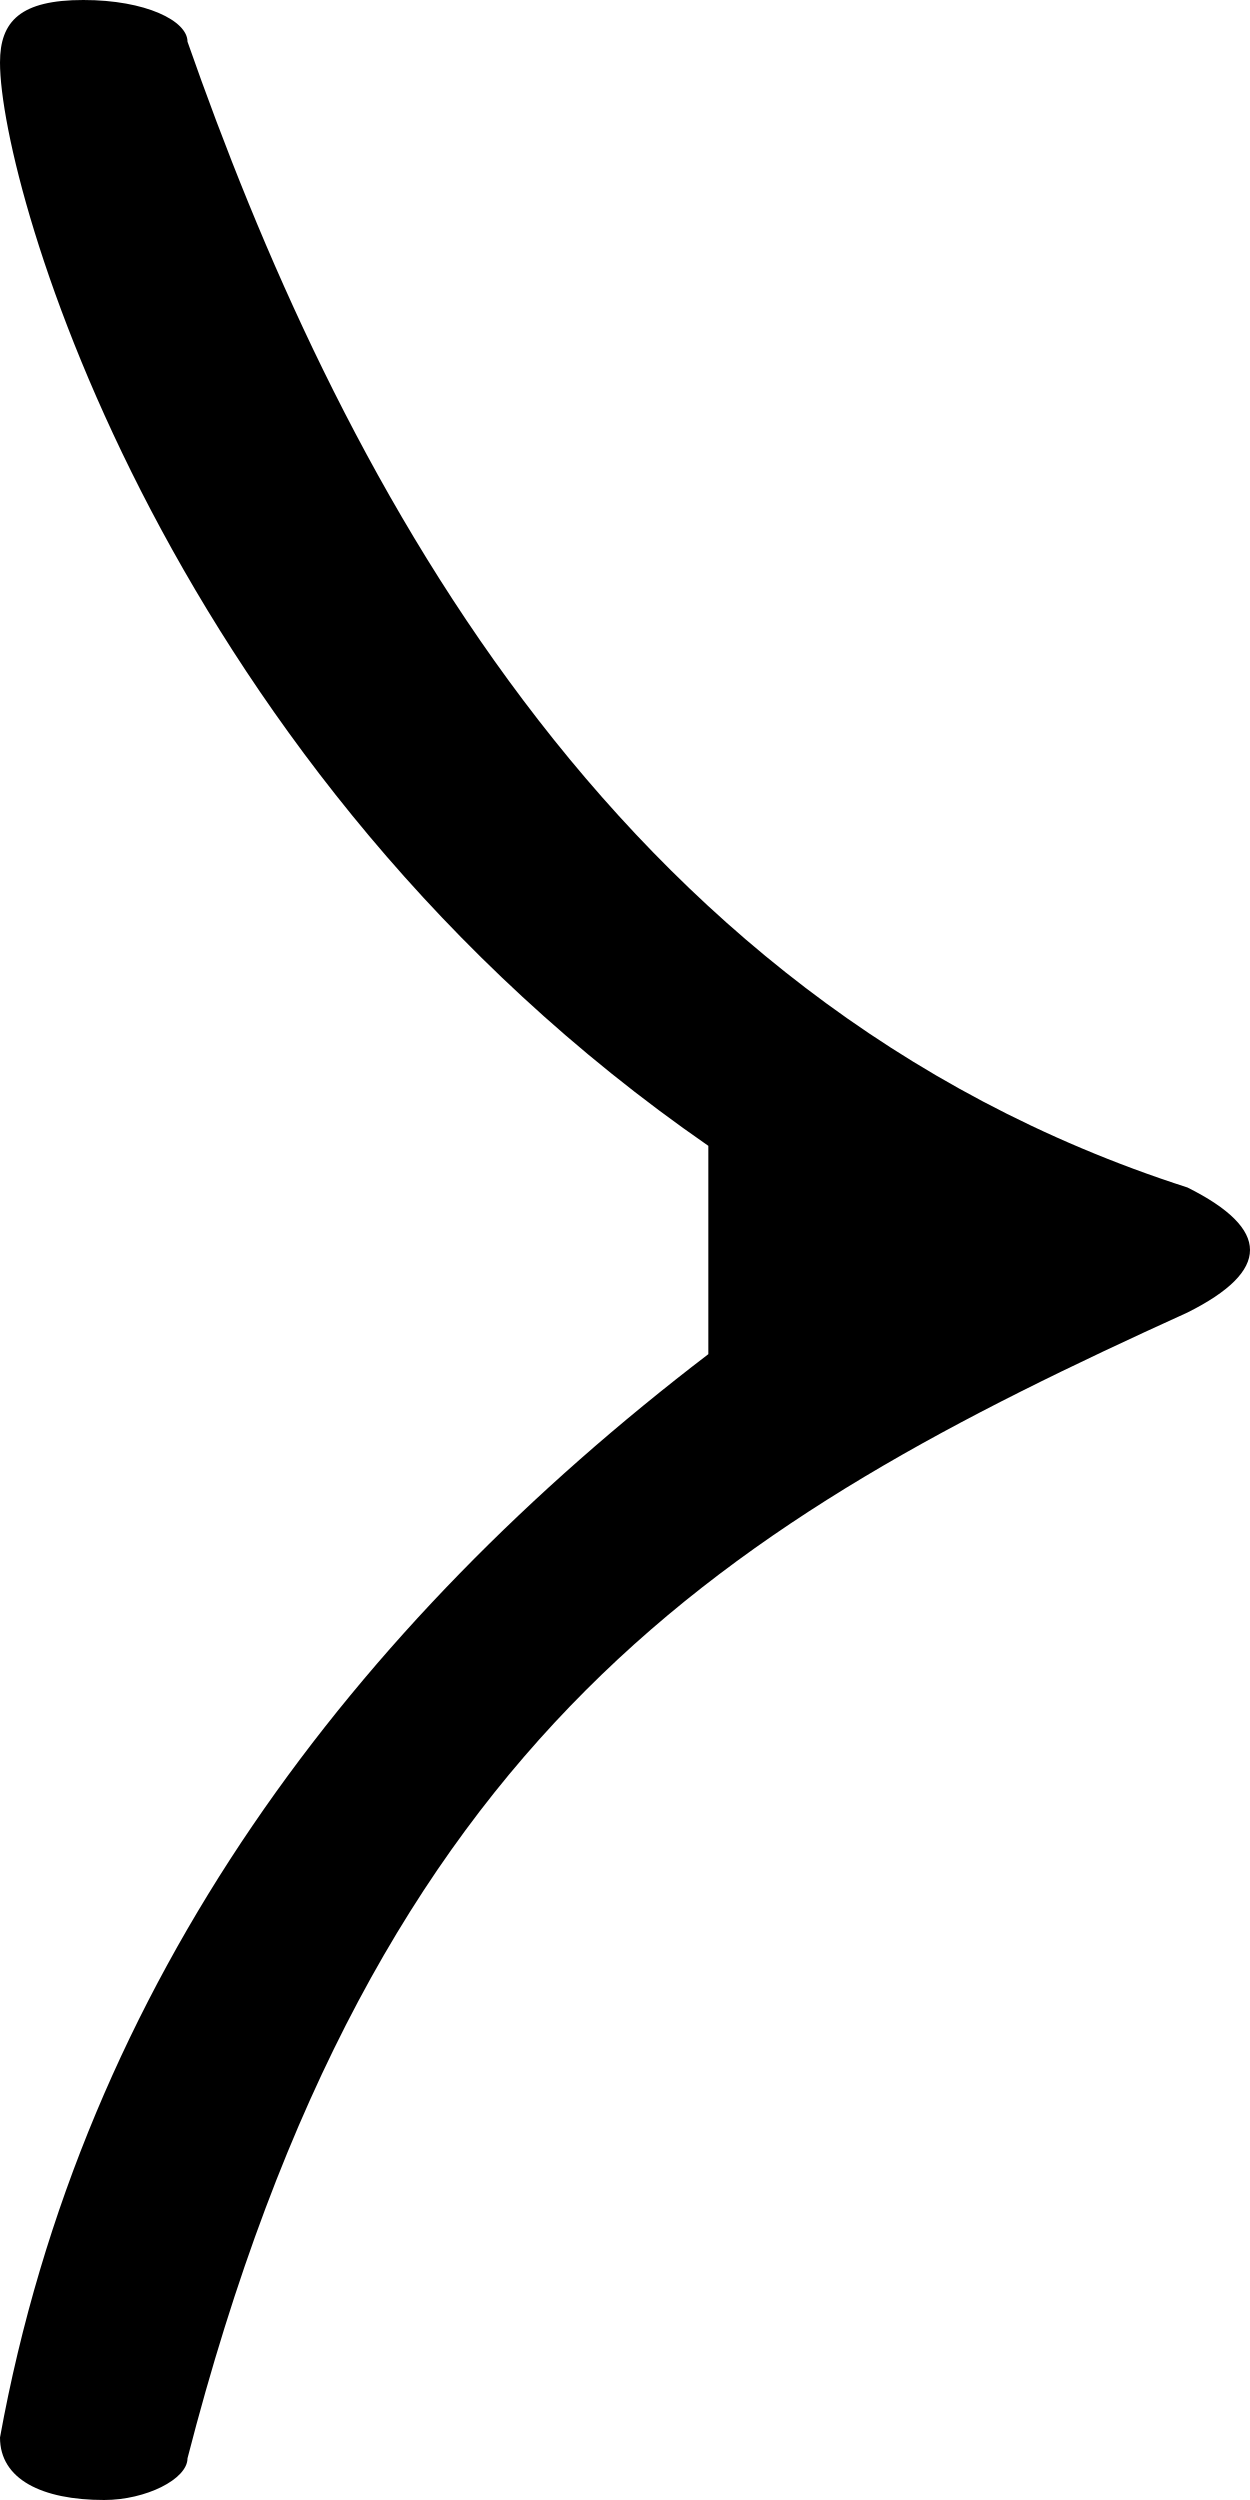
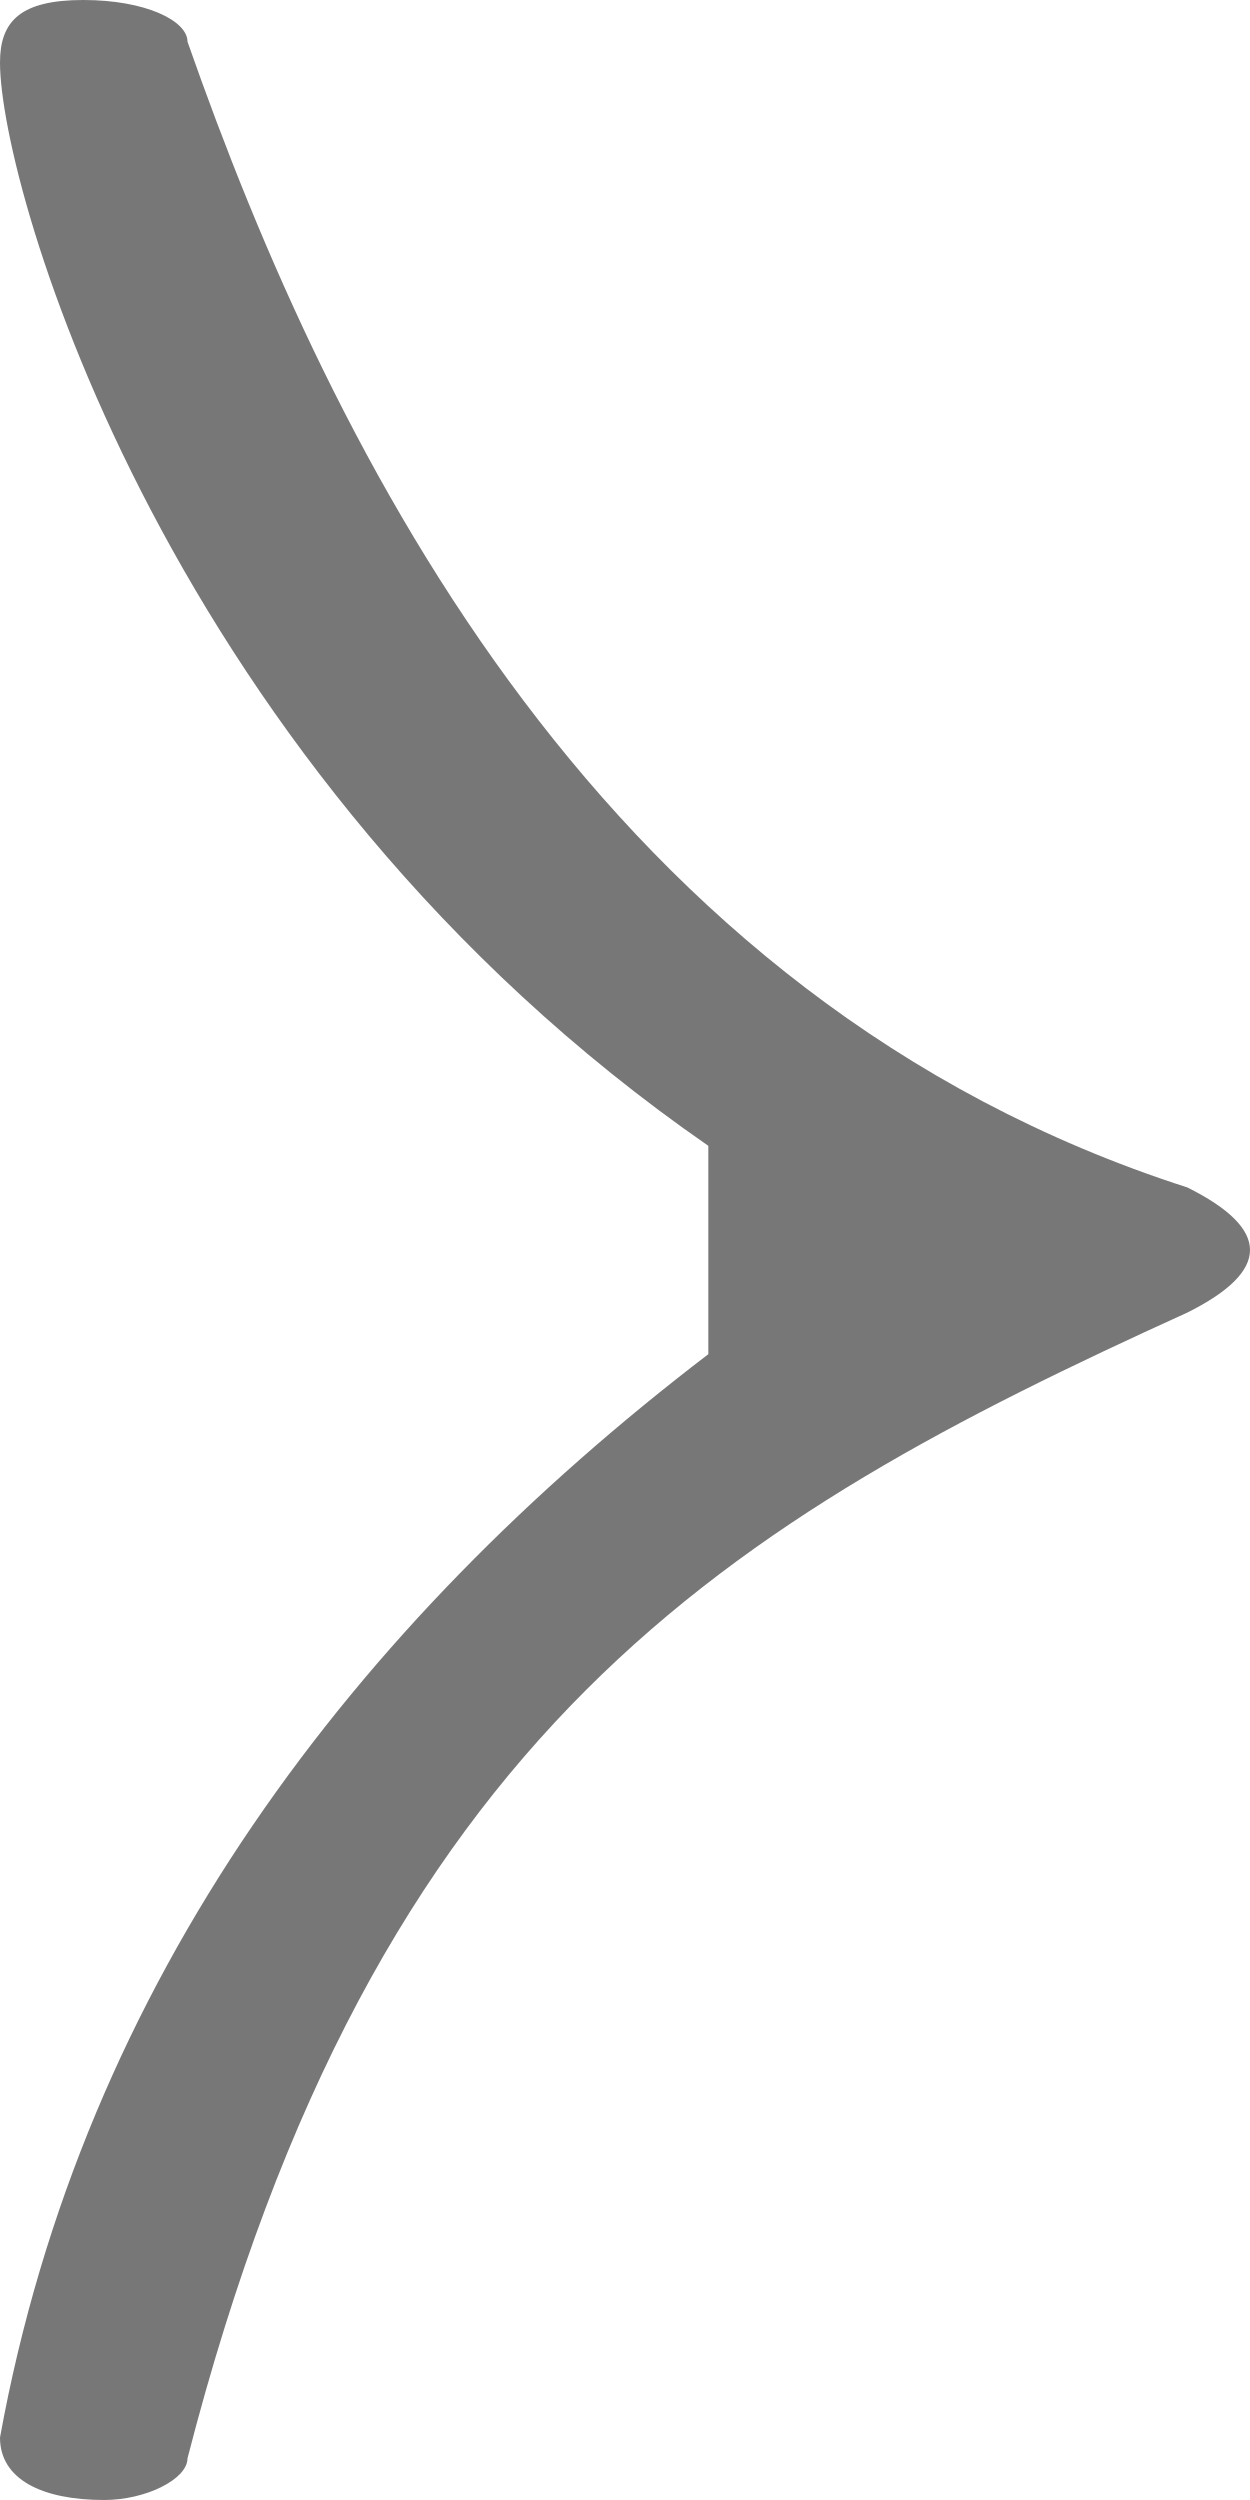
<svg xmlns="http://www.w3.org/2000/svg" width="6" height="12" version="1.1">
-   <path d="M 6,6 C 6,6.1 5.9,6.2 5.7,6.3 3.5,7.3 1.8,8.3 0.9,11.8 0.9,11.9 0.7,12 0.5,12 0.2,12 0,11.9 0,11.7 0.4,9.5 1.7,7.8 3.4,6.5 v -1 C 0.8,3.7 0,0.9 0,0.3 0,0.1 0.1,0 0.4,0 0.7,0 0.9,0.1 0.9,0.2 1.6,2.2 2.9,4.8 5.7,5.7 5.9,5.8 6,5.9 6,6 Z" />
+   <path fill="#777" d="M 6,6 C 6,6.1 5.9,6.2 5.7,6.3 3.5,7.3 1.8,8.3 0.9,11.8 0.9,11.9 0.7,12 0.5,12 0.2,12 0,11.9 0,11.7 0.4,9.5 1.7,7.8 3.4,6.5 v -1 C 0.8,3.7 0,0.9 0,0.3 0,0.1 0.1,0 0.4,0 0.7,0 0.9,0.1 0.9,0.2 1.6,2.2 2.9,4.8 5.7,5.7 5.9,5.8 6,5.9 6,6 Z" />
</svg>
